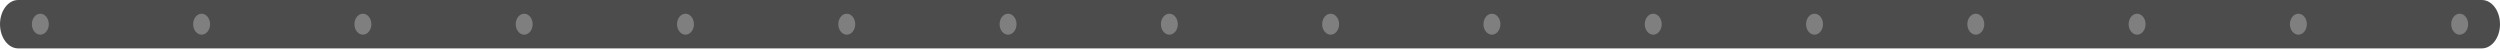
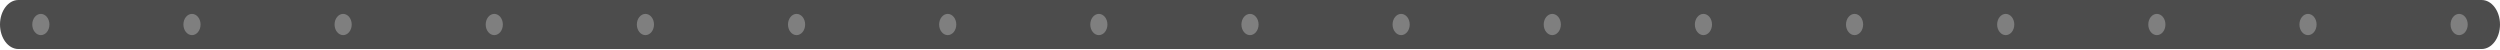
- <svg xmlns="http://www.w3.org/2000/svg" viewBox="0 0 620 12" height="12" width="620" version="1.1">
-   <path d="M 4.5,0 A 4.5,6 0 0 0 0,6 4.5,6 0 0 0 4.5,12 l 611,0 A 4.5,6 0 0 0 620,6 4.5,6 0 0 0 615.5,0 L 4.5,0 Z" style="fill:#4c4c4c;stroke:none;" />
+ <svg xmlns="http://www.w3.org/2000/svg" viewBox="0 0 612 12" height="12" width="612" version="1.1">
+   <path d="M 4.5,0 A 4.5,6 0 0 0 0,6 4.5,6 0 0 0 4.5,12 l 603,0 A 4.5,6 0 0 0 612,6 4.5,6 0 0 0 607.5,0 L 4.5,0 Z" style="fill:#4c4c4c;stroke:none;" />
  <ellipse cx="10" cy="6" rx="2.1" ry="2.6" style="fill:#7f7f7f;stroke:none;" />
-   <ellipse cx="50" cy="6" rx="2.1" ry="2.6" style="fill:#7f7f7f;stroke:none;" />
-   <ellipse cx="90" cy="6" rx="2.1" ry="2.6" style="fill:#7f7f7f;stroke:none;" />
-   <ellipse cx="130" cy="6" rx="2.1" ry="2.6" style="fill:#7f7f7f;stroke:none;" />
-   <ellipse cx="170" cy="6" rx="2.1" ry="2.6" style="fill:#7f7f7f;stroke:none;" />
-   <ellipse cx="210" cy="6" rx="2.1" ry="2.6" style="fill:#7f7f7f;stroke:none;" />
-   <ellipse cx="250" cy="6" rx="2.1" ry="2.6" style="fill:#7f7f7f;stroke:none;" />
-   <ellipse cx="290" cy="6" rx="2.1" ry="2.6" style="fill:#7f7f7f;stroke:none;" />
-   <ellipse cx="330" cy="6" rx="2.1" ry="2.6" style="fill:#7f7f7f;stroke:none;" />
-   <ellipse cx="370" cy="6" rx="2.1" ry="2.6" style="fill:#7f7f7f;stroke:none;" />
-   <ellipse cx="410" cy="6" rx="2.1" ry="2.6" style="fill:#7f7f7f;stroke:none;" />
-   <ellipse cx="450" cy="6" rx="2.1" ry="2.6" style="fill:#7f7f7f;stroke:none;" />
-   <ellipse cx="490" cy="6" rx="2.1" ry="2.6" style="fill:#7f7f7f;stroke:none;" />
-   <ellipse cx="530" cy="6" rx="2.1" ry="2.6" style="fill:#7f7f7f;stroke:none;" />
-   <ellipse cx="570" cy="6" rx="2.1" ry="2.6" style="fill:#7f7f7f;stroke:none;" />
-   <ellipse cx="610" cy="6" rx="2.1" ry="2.6" style="fill:#7f7f7f;stroke:none;" />
+   <ellipse cx="47" cy="6" rx="2.1" ry="2.6" style="fill:#7f7f7f;stroke:none;" />
+   <ellipse cx="84" cy="6" rx="2.1" ry="2.6" style="fill:#7f7f7f;stroke:none;" />
+   <ellipse cx="121" cy="6" rx="2.1" ry="2.6" style="fill:#7f7f7f;stroke:none;" />
+   <ellipse cx="158" cy="6" rx="2.1" ry="2.6" style="fill:#7f7f7f;stroke:none;" />
+   <ellipse cx="195" cy="6" rx="2.1" ry="2.6" style="fill:#7f7f7f;stroke:none;" />
+   <ellipse cx="232" cy="6" rx="2.1" ry="2.6" style="fill:#7f7f7f;stroke:none;" />
+   <ellipse cx="269" cy="6" rx="2.1" ry="2.6" style="fill:#7f7f7f;stroke:none;" />
+   <ellipse cx="306" cy="6" rx="2.1" ry="2.6" style="fill:#7f7f7f;stroke:none;" />
+   <ellipse cx="343" cy="6" rx="2.1" ry="2.6" style="fill:#7f7f7f;stroke:none;" />
+   <ellipse cx="380" cy="6" rx="2.1" ry="2.6" style="fill:#7f7f7f;stroke:none;" />
+   <ellipse cx="417" cy="6" rx="2.1" ry="2.6" style="fill:#7f7f7f;stroke:none;" />
+   <ellipse cx="454" cy="6" rx="2.1" ry="2.6" style="fill:#7f7f7f;stroke:none;" />
+   <ellipse cx="491" cy="6" rx="2.1" ry="2.6" style="fill:#7f7f7f;stroke:none;" />
+   <ellipse cx="528" cy="6" rx="2.1" ry="2.6" style="fill:#7f7f7f;stroke:none;" />
+   <ellipse cx="565" cy="6" rx="2.1" ry="2.6" style="fill:#7f7f7f;stroke:none;" />
+   <ellipse cx="602" cy="6" rx="2.1" ry="2.6" style="fill:#7f7f7f;stroke:none;" />
</svg>
